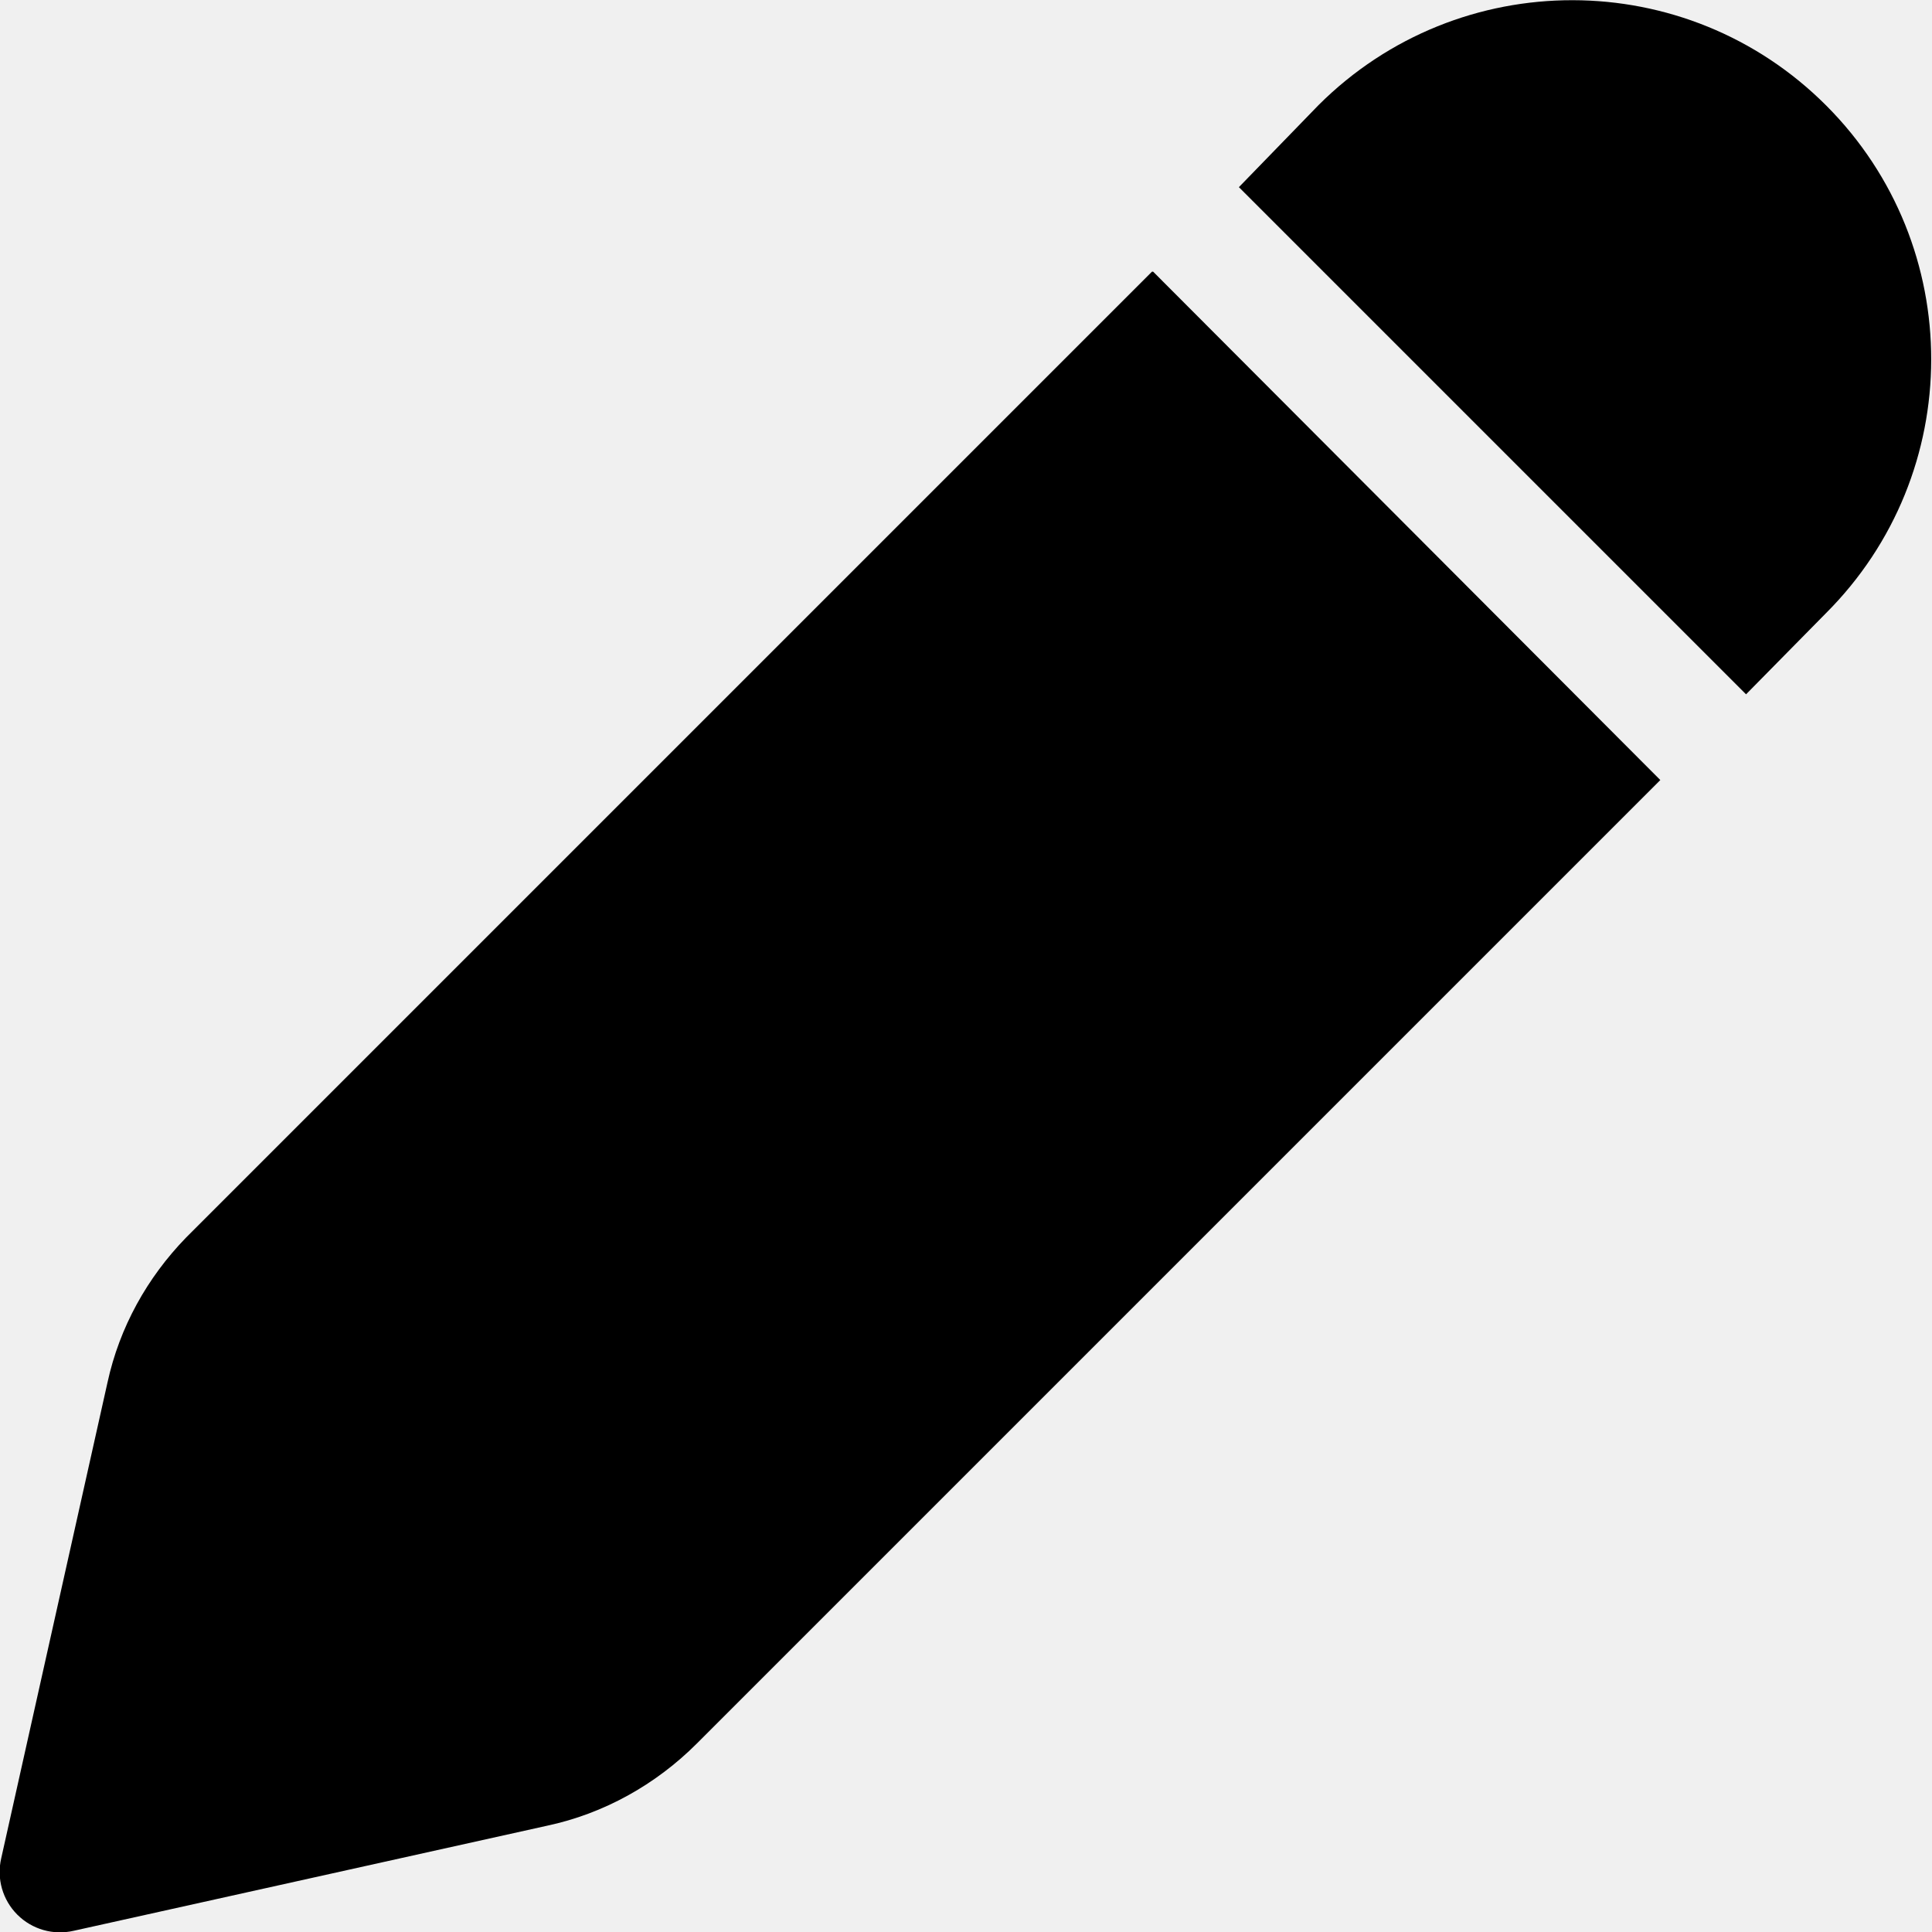
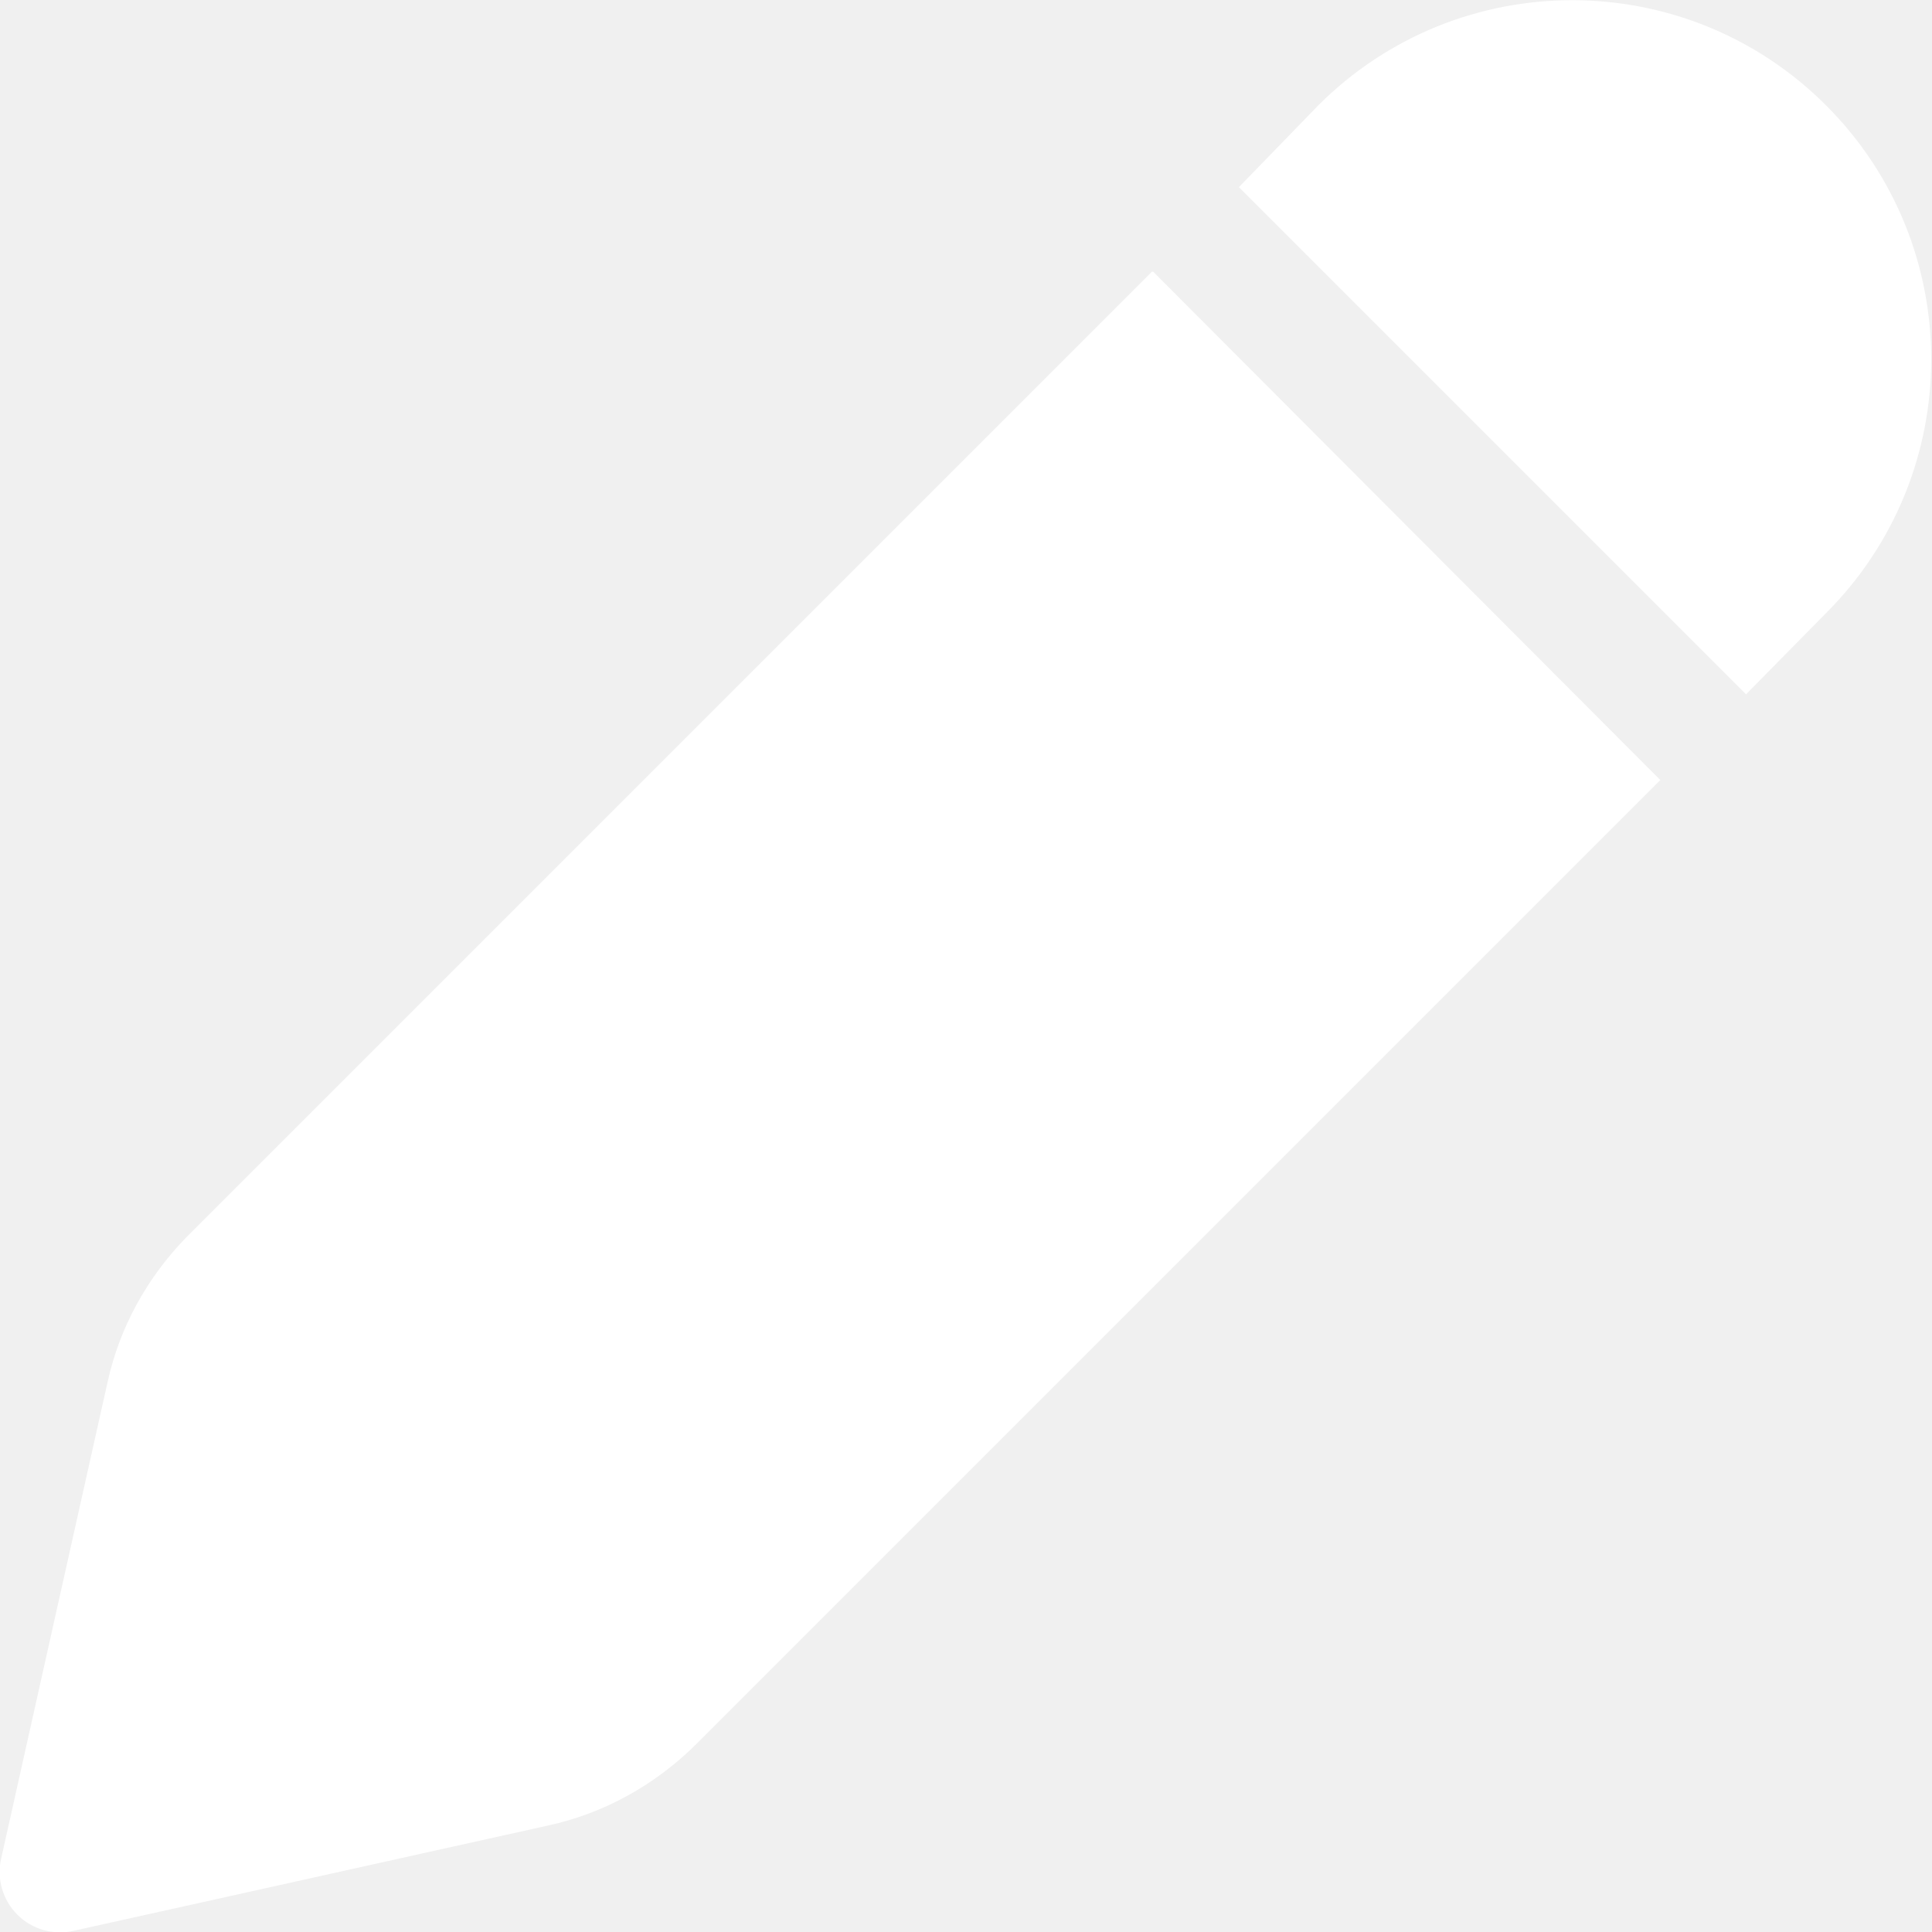
<svg xmlns="http://www.w3.org/2000/svg" viewBox="2 2 16 16">
-   <path d="M12.92 2.87a2.97 2.97 0 0 1 4.2 4.21l-.66.67-4.2-4.2.66-.68Zm-1.38 1.38-8 8c-.32.33-.55.74-.65 1.2l-.88 3.94a.5.5 0 0 0 .6.6l3.92-.87c.47-.1.9-.34 1.24-.68l7.98-7.98-4.2-4.21Z" fill="fffff" />
+   <path d="M12.92 2.87a2.97 2.97 0 0 1 4.2 4.21l-.66.67-4.2-4.2.66-.68Zm-1.38 1.38-8 8c-.32.33-.55.74-.65 1.2l-.88 3.94a.5.5 0 0 0 .6.6l3.92-.87c.47-.1.9-.34 1.24-.68l7.98-7.98-4.2-4.21Z" fill="#ffffff" />
</svg>
